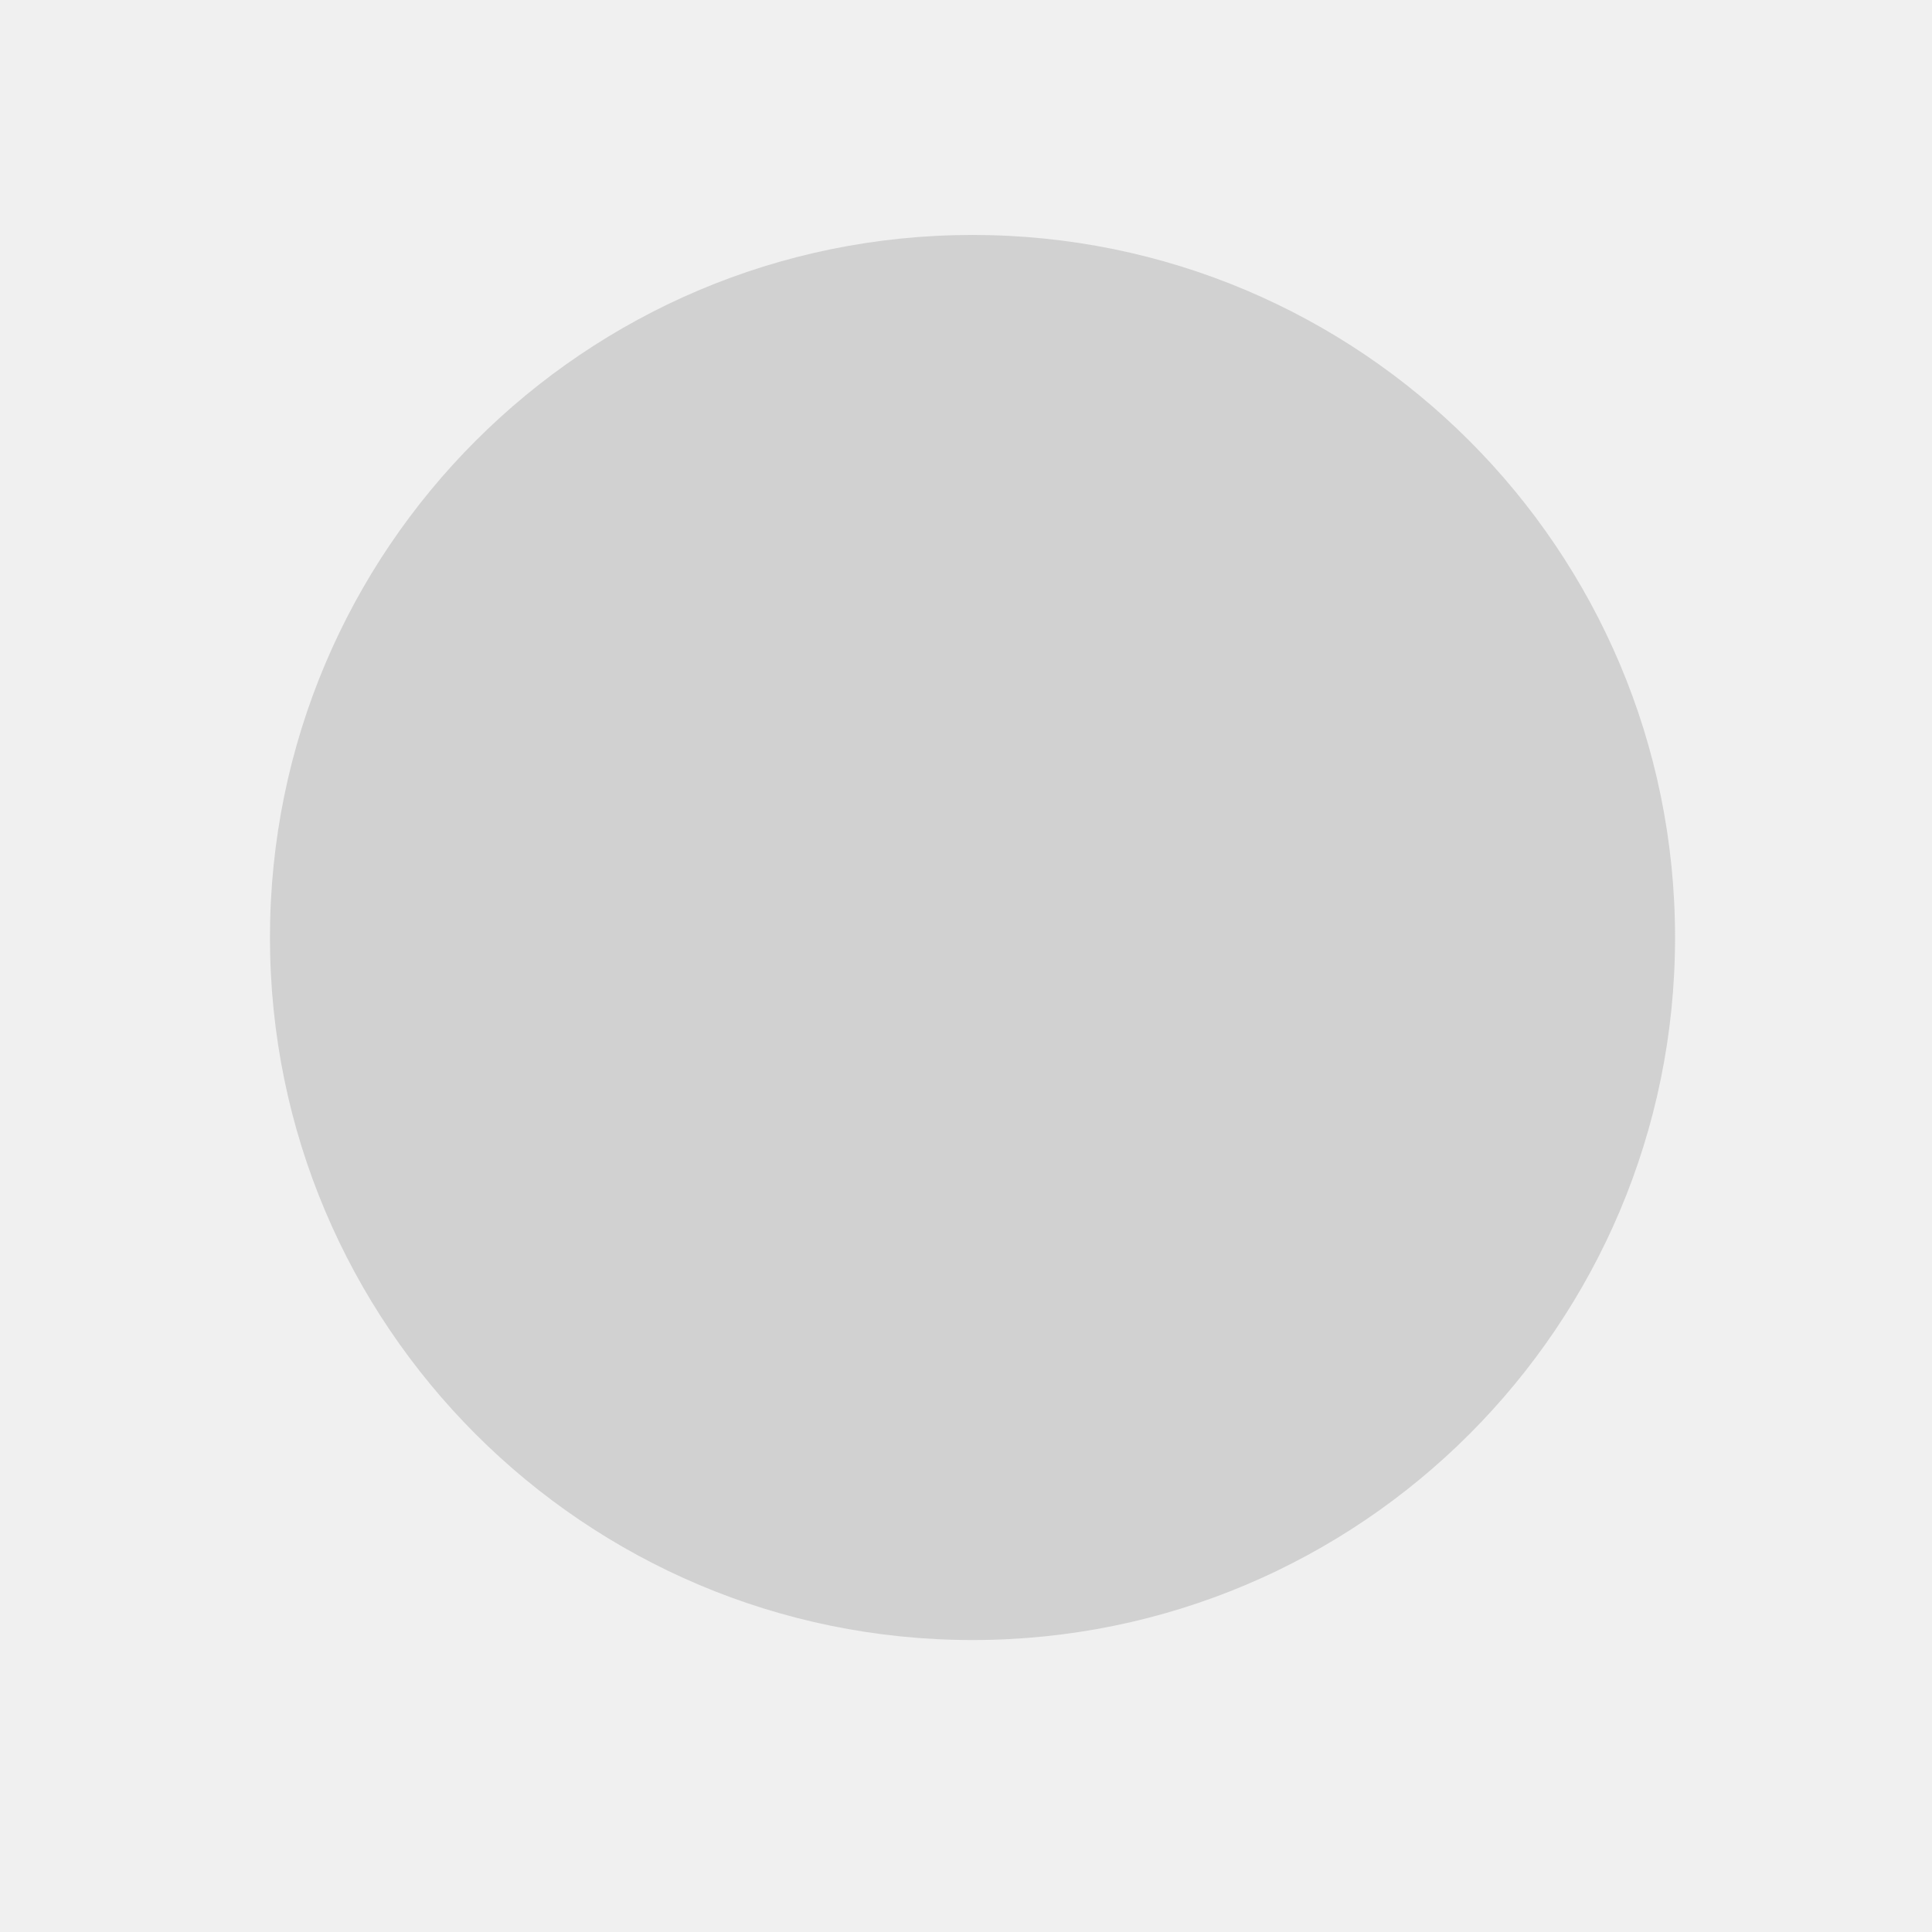
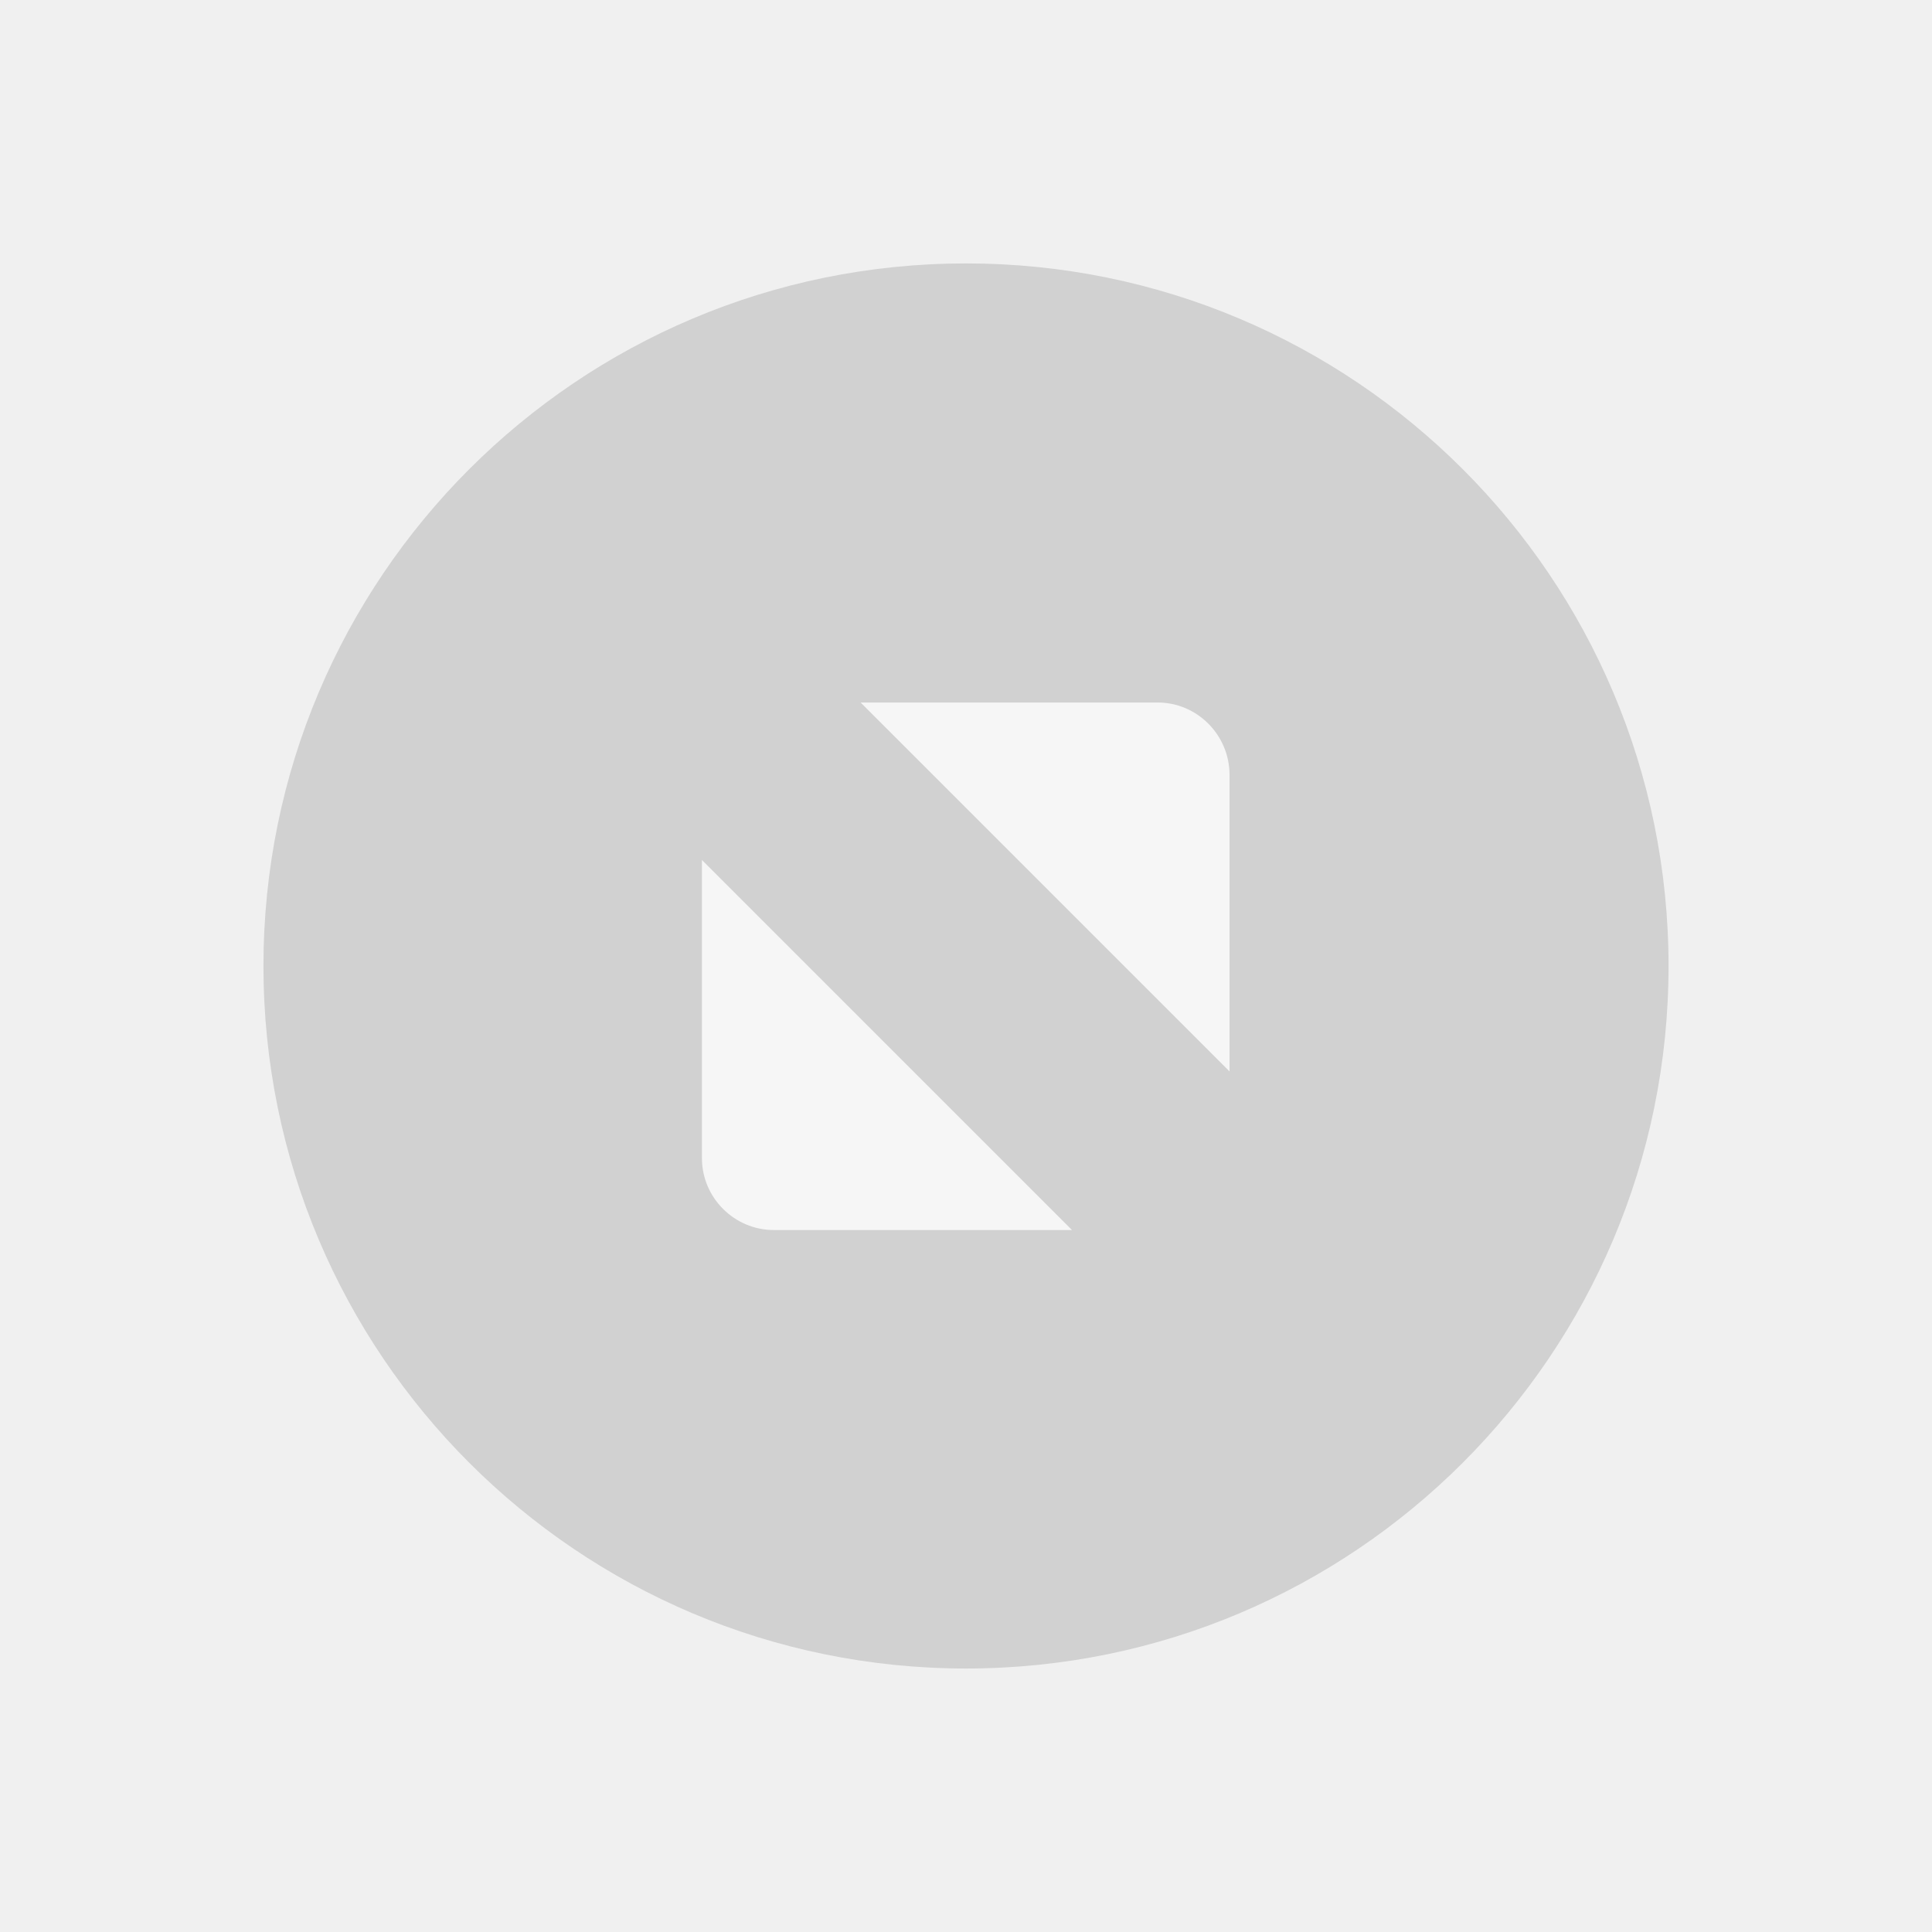
<svg xmlns="http://www.w3.org/2000/svg" xmlns:xlink="http://www.w3.org/1999/xlink" id="svg4306" width="22" height="22" version="1.1" style="enable-background:new">
  <defs id="defs22" />
  <use x="0" y="0" xlink:href="#g1000" id="use1002" transform="translate(28.47603)" width="100%" height="100%" />
-   <g style="display:inline" id="active-center" transform="translate(-509.9259,188.3132)">
-     <g id="g4891-6-6" style="display:inline;opacity:1" transform="translate(-781,-432.6378)">
-       <ellipse cy="255" cx="1302" style="display:inline;opacity:0.5;fill:#b2b2b2;fill-opacity:1;stroke:none;stroke-width:0;stroke-linecap:butt;stroke-linejoin:miter;stroke-miterlimit:4;stroke-dasharray:none;stroke-dashoffset:0;stroke-opacity:1" id="path4068-7-5-9-6-7-2-4-9-7" rx="8" ry="8" />
-       <g id="g4806-9-7-5" transform="translate(1294,247)" style="fill:#c0e3ff;fill-opacity:1">
-         <g transform="translate(-81.0002,-967)" style="display:inline;fill:#c0e3ff;fill-opacity:1" id="layer9-78-7-4-3" />
-         <g transform="translate(-81.0002,-967)" id="layer10-3-3-5-5" style="fill:#c0e3ff;fill-opacity:1" />
-         <g transform="translate(-81.0002,-967)" id="layer11-19-75-2-6" style="fill:#c0e3ff;fill-opacity:1" />
-         <g transform="translate(-81.0002,-967)" id="layer13-4-9-5-2" style="fill:#c0e3ff;fill-opacity:1" />
-         <g transform="translate(-81.0002,-967)" id="layer14-8-5-4-9" style="fill:#c0e3ff;fill-opacity:1" />
-         <g transform="translate(-81.0002,-967)" style="display:inline;fill:#c0e3ff;fill-opacity:1" id="layer15-5-8-7-1" />
-         <g transform="translate(-81.0002,-967)" style="display:inline;fill:#c0e3ff;fill-opacity:1" id="g71291-1-7-4-2" />
-         <g transform="translate(-81.0002,-967)" style="display:inline;fill:#c0e3ff;fill-opacity:1" id="g4953-7-1-4-7" />
-         <g transform="translate(-81.0002,-967)" style="display:inline;fill:#c0e3ff;fill-opacity:1" id="layer12-3-0-3-0" />
-       </g>
-     </g>
-     <rect y="-185.638" x="513" height="16" width="16" id="rect17883-0-0-9" style="display:inline;opacity:1;fill:none;fill-opacity:1;stroke:none;stroke-width:1;stroke-linecap:butt;stroke-linejoin:miter;stroke-miterlimit:4;stroke-dasharray:none;stroke-dashoffset:0;stroke-opacity:0" />
-   </g>
-   <g transform="translate(-509.9259,232.3132)" id="hover-center" style="display:inline">
+   <g transform="translate(-510.0033,210.422)" id="hover-center" style="display:inline">
    <g transform="translate(-781,-432.6378)" style="display:inline;opacity:1" id="g6282-3">
      <ellipse ry="8" rx="8" id="ellipse6256-6" style="display:inline;opacity:0.5;fill:#b2b2b2;fill-opacity:0.968;stroke:none;stroke-width:0;stroke-linecap:butt;stroke-linejoin:miter;stroke-miterlimit:4;stroke-dasharray:none;stroke-dashoffset:0;stroke-opacity:1" cx="1302" cy="255" />
      <g style="fill:#c0e3ff;fill-opacity:1" transform="translate(1294,247)" id="g6280-0">
        <g id="g6260-6" style="display:inline;fill:#c0e3ff;fill-opacity:1" transform="translate(-81.0002,-967)" />
        <g style="fill:#c0e3ff;fill-opacity:1" id="g6262-2" transform="translate(-81.0002,-967)" />
        <g style="fill:#c0e3ff;fill-opacity:1" id="g6264-6" transform="translate(-81.0002,-967)" />
        <g style="fill:#c0e3ff;fill-opacity:1" id="g6266-1" transform="translate(-81.0002,-967)" />
        <g style="fill:#c0e3ff;fill-opacity:1" id="g6268-8" transform="translate(-81.0002,-967)" />
        <g id="g6270-7" style="display:inline;fill:#c0e3ff;fill-opacity:1" transform="translate(-81.0002,-967)" />
        <g id="g6272-9" style="display:inline;fill:#c0e3ff;fill-opacity:1" transform="translate(-81.0002,-967)" />
        <g id="g6274-2" style="display:inline;fill:#c0e3ff;fill-opacity:1" transform="translate(-81.0002,-967)" />
        <g id="g6278-0" style="display:inline;fill:#c0e3ff;fill-opacity:1" transform="translate(-81.0002,-967)">
          <path id="path6276-2" style="opacity:0.75;fill:#ffffff;fill-opacity:1;fill-rule:evenodd;stroke:none" d="m 87.8,972 h 3.382 c 0.45,0 0.816,0.368 0.819,0.819 v 3.382 z m 2.407,6.007 H 86.812 c -0.45,0 -0.819,-0.368 -0.819,-0.819 v -3.395 l 4.214,4.214" />
        </g>
      </g>
    </g>
    <rect style="display:inline;opacity:1;fill:none;fill-opacity:1;stroke:none;stroke-width:1;stroke-linecap:butt;stroke-linejoin:miter;stroke-miterlimit:4;stroke-dasharray:none;stroke-dashoffset:0;stroke-opacity:0" id="rect6284-3" width="16" height="16" x="513" y="-185.638" />
  </g>
-   <g style="display:inline" id="pressed-center" transform="translate(-509.9259,256.3132)">
+   <g id="active-center" transform="translate(-26.86003,0.3246415)">
+     <ellipse ry="8" rx="8" id="ellipse6256-6-3" style="display:inline;opacity:0.5;fill:#b2b2b2;fill-opacity:1;stroke:none;stroke-width:0;stroke-linecap:butt;stroke-linejoin:miter;stroke-miterlimit:4;stroke-dasharray:none;stroke-dashoffset:0;stroke-opacity:1" cx="37.86" cy="10.675" />
+     <path id="path6276-2-4" style="opacity:0.8;fill:#ffffff;fill-opacity:1;fill-rule:evenodd;stroke:none" d="m 36.66,7.675 h 3.382 c 0.45,0 0.816,0.368 0.819,0.819 v 3.382 z m 2.407,6.007 H 35.672 c -0.45,0 -0.819,-0.368 -0.819,-0.819 V 9.468 l 4.214,4.214" />
+     <rect style="display:inline;fill:none;fill-opacity:1;stroke:none;stroke-width:1;stroke-linecap:butt;stroke-linejoin:miter;stroke-miterlimit:4;stroke-dasharray:none;stroke-dashoffset:0;stroke-opacity:0" id="rect6284-3-6" width="16" height="16" x="29.86" y="2.675" />
+   </g>
+   <g id="inactive-center" transform="translate(-4.999308,-21.56286)">
+     <ellipse ry="8" rx="8" id="ellipse6256-6-3-9" style="display:inline;opacity:0.5;fill:#808080;fill-opacity:1;stroke:none;stroke-width:0;stroke-linecap:butt;stroke-linejoin:miter;stroke-miterlimit:4;stroke-dasharray:none;stroke-dashoffset:0;stroke-opacity:1;enable-background:new" cx="37.045" cy="32.563" />
+     <path id="path6276-2-4-2" style="opacity:0.5;fill:#ffffff;fill-opacity:1;fill-rule:evenodd;stroke:none;enable-background:new" d="m 35.845,29.563 h 3.382 c 0.45,0 0.816,0.368 0.819,0.819 v 3.382 z m 2.407,6.007 H 34.857 c -0.45,0 -0.819,-0.368 -0.819,-0.819 v -3.395 l 4.214,4.214" />
+     <rect style="display:inline;fill:none;fill-opacity:1;stroke:none;stroke-width:1;stroke-linecap:butt;stroke-linejoin:miter;stroke-miterlimit:4;stroke-dasharray:none;stroke-dashoffset:0;stroke-opacity:0;enable-background:new" id="rect6284-3-6-2" width="16" height="16" x="29.045" y="24.563" />
+   </g>
+   <g id="deactivated-center" transform="translate(-2.717167,-21.56286)">
+     <ellipse ry="8" rx="8" id="ellipse6256-6-3-9-4" style="display:inline;opacity:0.5;fill:#808080;fill-opacity:1;stroke:none;stroke-width:0;stroke-linecap:butt;stroke-linejoin:miter;stroke-miterlimit:4;stroke-dasharray:none;stroke-dashoffset:0;stroke-opacity:1;enable-background:new" cx="55.809" cy="32.563" />
+     <path id="path6276-2-4-2-7" style="opacity:0.3;fill:#ffffff;fill-opacity:1;fill-rule:evenodd;stroke:none;enable-background:new" d="m 54.609,29.563 h 3.382 c 0.45,0 0.816,0.368 0.819,0.819 v 3.382 z m 2.407,6.007 h -3.395 c -0.45,0 -0.819,-0.368 -0.819,-0.819 v -3.395 l 4.214,4.214" />
+     <rect style="display:inline;fill:none;fill-opacity:1;stroke:none;stroke-width:1;stroke-linecap:butt;stroke-linejoin:miter;stroke-miterlimit:4;stroke-dasharray:none;stroke-dashoffset:0;stroke-opacity:0;enable-background:new" id="rect6284-3-6-2-7" width="16" height="16" x="47.809" y="24.563" />
+   </g>
+   <g style="display:inline" id="pressed-center" transform="translate(-488.9575,210.422)">
    <g id="g6378-7" style="display:inline;opacity:1" transform="translate(-781,-432.6378)">
      <ellipse cy="255" cx="1302" style="display:inline;opacity:0.5;fill:#b3b3b3;fill-opacity:1;stroke:none;stroke-width:0;stroke-linecap:butt;stroke-linejoin:miter;stroke-miterlimit:4;stroke-dasharray:none;stroke-dashoffset:0;stroke-opacity:1" id="ellipse6352-5" rx="8" ry="8" />
      <g id="g6376-9" transform="translate(1294,247)" style="fill:#c0e3ff;fill-opacity:1">
        <g transform="translate(-81.0002,-967)" style="display:inline;fill:#c0e3ff;fill-opacity:1" id="g6356-2" />
        <g transform="translate(-81.0002,-967)" id="g6358-2" style="fill:#c0e3ff;fill-opacity:1" />
        <g transform="translate(-81.0002,-967)" id="g6360-8" style="fill:#c0e3ff;fill-opacity:1" />
        <g transform="translate(-81.0002,-967)" id="g6362-9" style="fill:#c0e3ff;fill-opacity:1" />
        <g transform="translate(-81.0002,-967)" id="g6364-7" style="fill:#c0e3ff;fill-opacity:1" />
        <g transform="translate(-81.0002,-967)" style="display:inline;fill:#c0e3ff;fill-opacity:1" id="g6366-3" />
        <g transform="translate(-81.0002,-967)" style="display:inline;fill:#c0e3ff;fill-opacity:1" id="g6368-6" />
        <g transform="translate(-81.0002,-967)" style="display:inline;fill:#c0e3ff;fill-opacity:1" id="g6370-1" />
        <g transform="translate(-81.0002,-967)" style="display:inline;fill:#c0e3ff;fill-opacity:1" id="g6374-2">
          <path d="m 87.8,972 h 3.382 c 0.45,0 0.816,0.368 0.819,0.819 v 3.382 z m 2.407,6.007 H 86.812 c -0.45,0 -0.819,-0.368 -0.819,-0.819 v -3.395 l 4.214,4.214" style="opacity:1;fill:#ffffff;fill-opacity:1;fill-rule:evenodd;stroke:none" id="path6372-9" />
        </g>
      </g>
    </g>
    <rect y="-185.638" x="513" height="16" width="16" id="rect6380-3" style="display:inline;opacity:1;fill:none;fill-opacity:1;stroke:none;stroke-width:1;stroke-linecap:butt;stroke-linejoin:miter;stroke-miterlimit:4;stroke-dasharray:none;stroke-dashoffset:0;stroke-opacity:0" />
  </g>
-   <g transform="translate(-509.926,209.3132)" id="inactive-center" style="display:inline">
-     <g transform="translate(-781,-432.6378)" style="display:inline;opacity:1" id="g6472-9">
-       <ellipse ry="8" rx="8" id="ellipse6448-4" style="display:inline;opacity:0.5;fill:#888888;fill-opacity:1;stroke:none;stroke-width:0;stroke-linecap:butt;stroke-linejoin:miter;stroke-miterlimit:4;stroke-dasharray:none;stroke-dashoffset:0;stroke-opacity:1" cx="1302" cy="255" />
-       <g style="fill:#c0e3ff;fill-opacity:1" transform="translate(1294,247)" id="g6470-7">
-         <g id="g6452-8" style="display:inline;fill:#c0e3ff;fill-opacity:1" transform="translate(-81.0002,-967)" />
-         <g style="fill:#c0e3ff;fill-opacity:1" id="g6454-4" transform="translate(-81.0002,-967)" />
-         <g style="fill:#c0e3ff;fill-opacity:1" id="g6456-5" transform="translate(-81.0002,-967)" />
-         <g style="fill:#c0e3ff;fill-opacity:1" id="g6458-0" transform="translate(-81.0002,-967)" />
-         <g style="fill:#c0e3ff;fill-opacity:1" id="g6460-3" transform="translate(-81.0002,-967)" />
-         <g id="g6462-6" style="display:inline;fill:#c0e3ff;fill-opacity:1" transform="translate(-81.0002,-967)" />
-         <g id="g6464-1" style="display:inline;fill:#c0e3ff;fill-opacity:1" transform="translate(-81.0002,-967)" />
-         <g id="g6466-0" style="display:inline;fill:#c0e3ff;fill-opacity:1" transform="translate(-81.0002,-967)" />
-         <g id="g6468-6" style="display:inline;fill:#c0e3ff;fill-opacity:1" transform="translate(-81.0002,-967)" />
-       </g>
-     </g>
-     <rect style="display:inline;opacity:1;fill:none;fill-opacity:1;stroke:none;stroke-width:1;stroke-linecap:butt;stroke-linejoin:miter;stroke-miterlimit:4;stroke-dasharray:none;stroke-dashoffset:0;stroke-opacity:0" id="rect6474-3" width="16" height="16" x="513" y="-185.638" />
-   </g>
-   <g style="display:inline" id="deactivated-center" transform="translate(-534.1833,209.3132)">
-     <g id="g1055" style="display:inline;opacity:1" transform="translate(-781,-432.6378)">
-       <ellipse cy="255" cx="1302" style="display:inline;opacity:0.5;fill:#888888;fill-opacity:1;stroke:none;stroke-width:0;stroke-linecap:butt;stroke-linejoin:miter;stroke-miterlimit:4;stroke-dasharray:none;stroke-dashoffset:0;stroke-opacity:1" id="ellipse1033" rx="8" ry="8" />
-       <g id="g1053" transform="translate(1294,247)" style="fill:#c0e3ff;fill-opacity:1">
-         <g transform="translate(-81.0002,-967)" style="display:inline;fill:#c0e3ff;fill-opacity:1" id="g1035" />
-         <g transform="translate(-81.0002,-967)" id="g1037" style="fill:#c0e3ff;fill-opacity:1" />
-         <g transform="translate(-81.0002,-967)" id="g1039" style="fill:#c0e3ff;fill-opacity:1" />
-         <g transform="translate(-81.0002,-967)" id="g1041" style="fill:#c0e3ff;fill-opacity:1" />
-         <g transform="translate(-81.0002,-967)" id="g1043" style="fill:#c0e3ff;fill-opacity:1" />
-         <g transform="translate(-81.0002,-967)" style="display:inline;fill:#c0e3ff;fill-opacity:1" id="g1045" />
-         <g transform="translate(-81.0002,-967)" style="display:inline;fill:#c0e3ff;fill-opacity:1" id="g1047" />
-         <g transform="translate(-81.0002,-967)" style="display:inline;fill:#c0e3ff;fill-opacity:1" id="g1049" />
-         <g transform="translate(-81.0002,-967)" style="display:inline;fill:#c0e3ff;fill-opacity:1" id="g1051" />
-       </g>
-     </g>
-     <rect y="-185.638" x="513" height="16" width="16" id="rect1057" style="display:inline;opacity:1;fill:none;fill-opacity:1;stroke:none;stroke-width:1;stroke-linecap:butt;stroke-linejoin:miter;stroke-miterlimit:4;stroke-dasharray:none;stroke-dashoffset:0;stroke-opacity:0" />
-   </g>
+   <rect style="display:inline;fill:none;fill-opacity:1;stroke:none;stroke-width:1;stroke-linecap:butt;stroke-linejoin:miter;stroke-miterlimit:4;stroke-dasharray:none;stroke-dashoffset:0;stroke-opacity:0" id="rect6474-3" width="16" height="16" x="3.931" y="24.006" />
</svg>
